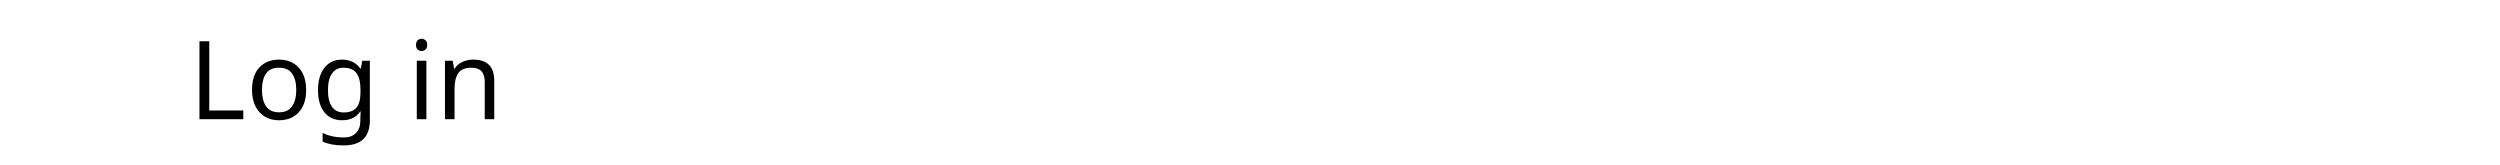
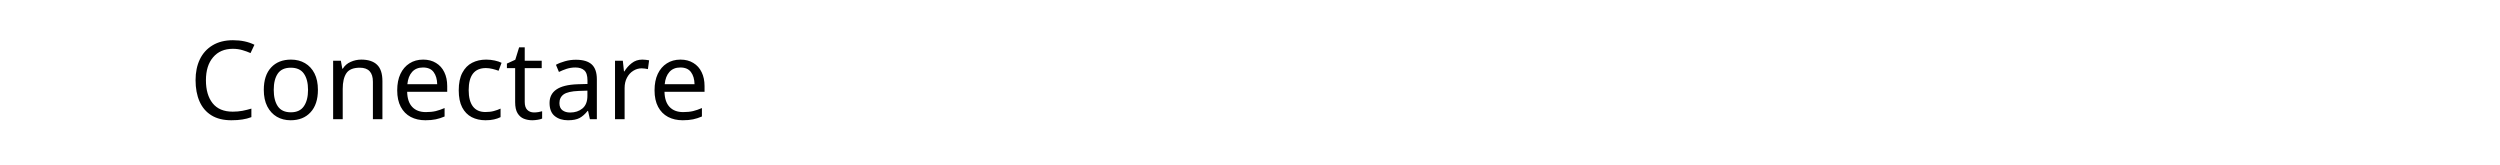
<svg xmlns="http://www.w3.org/2000/svg" width="550" height="36.187">
  <g>
    <rect x="-1" y="-1" width="211.528" height="38.187" id="canvas_background" fill="none" />
  </g>
  <g>
-     <text fill="#000000" stroke="#000" stroke-width="0" stroke-opacity="null" fill-opacity="null" x="41.556" y="26.222" id="svg_116" font-size="24" font-family="sans-serif" text-anchor="start" xml:space="preserve">Log in</text>
+     <text fill="#000000" stroke="#000" stroke-width="0" stroke-opacity="null" fill-opacity="null" x="41.556" y="26.222" id="svg_116" font-size="24" font-family="sans-serif" text-anchor="start" xml:space="preserve">Conectare</text>
  </g>
</svg>
